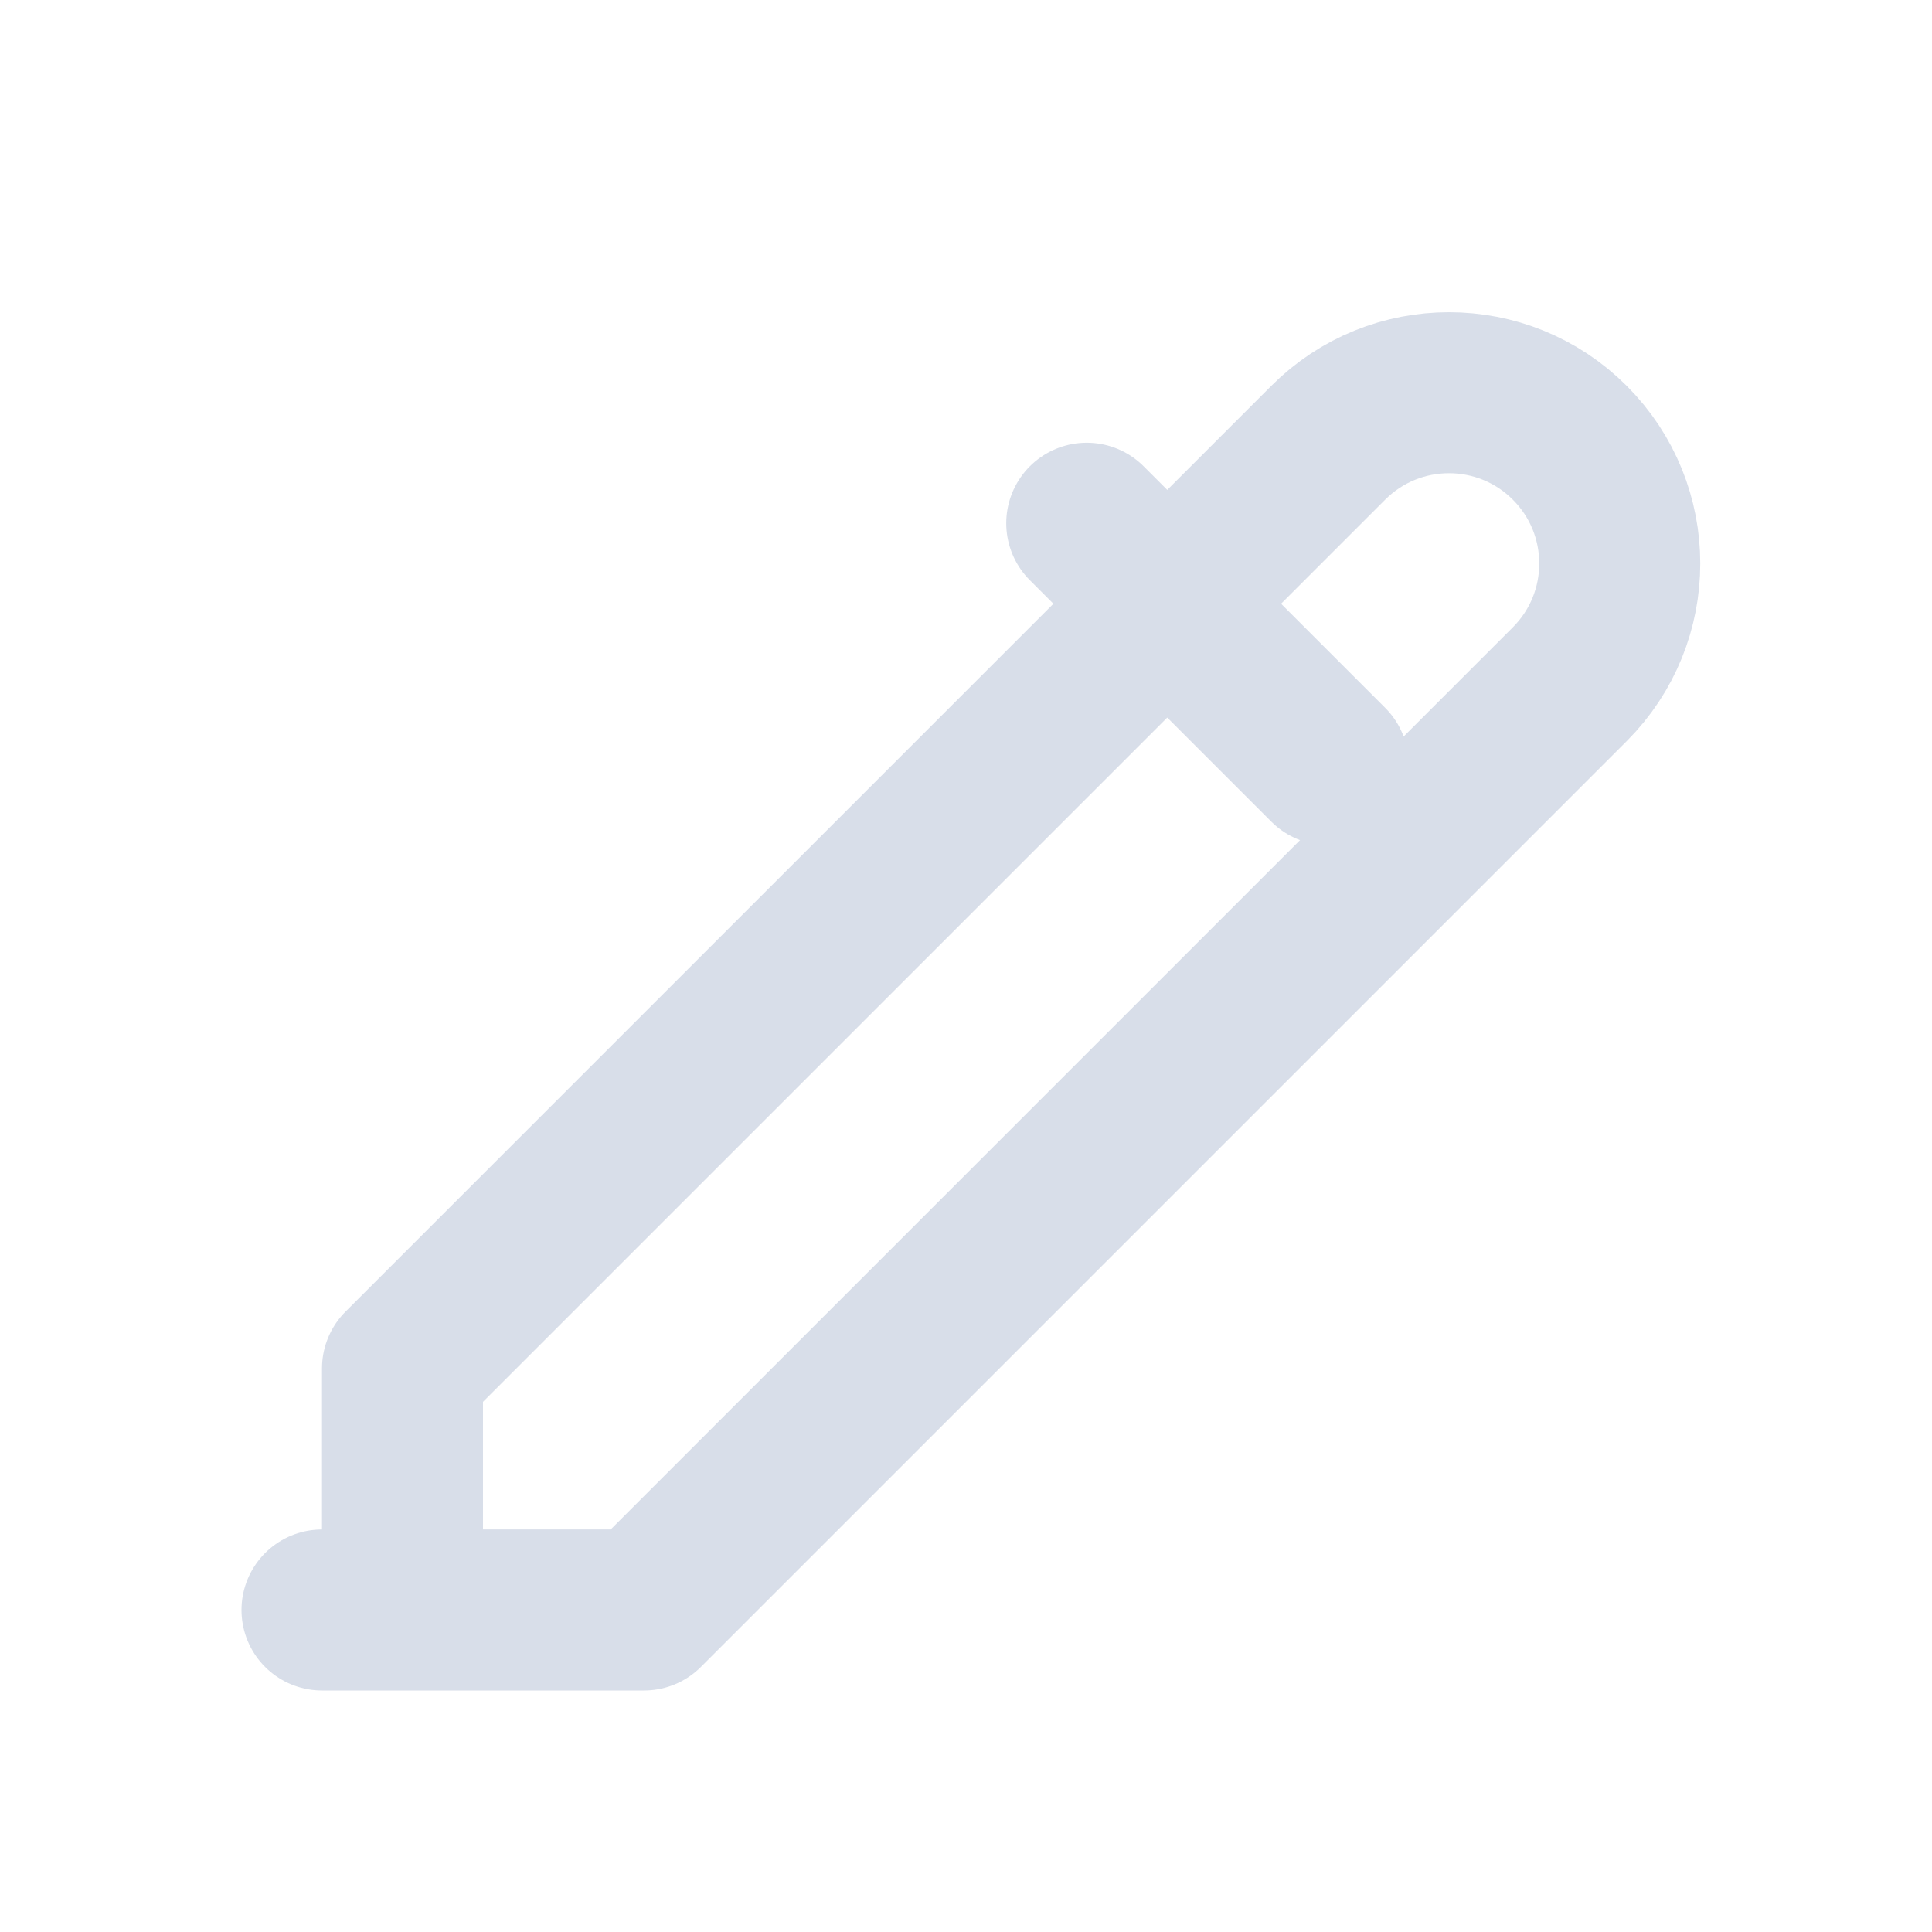
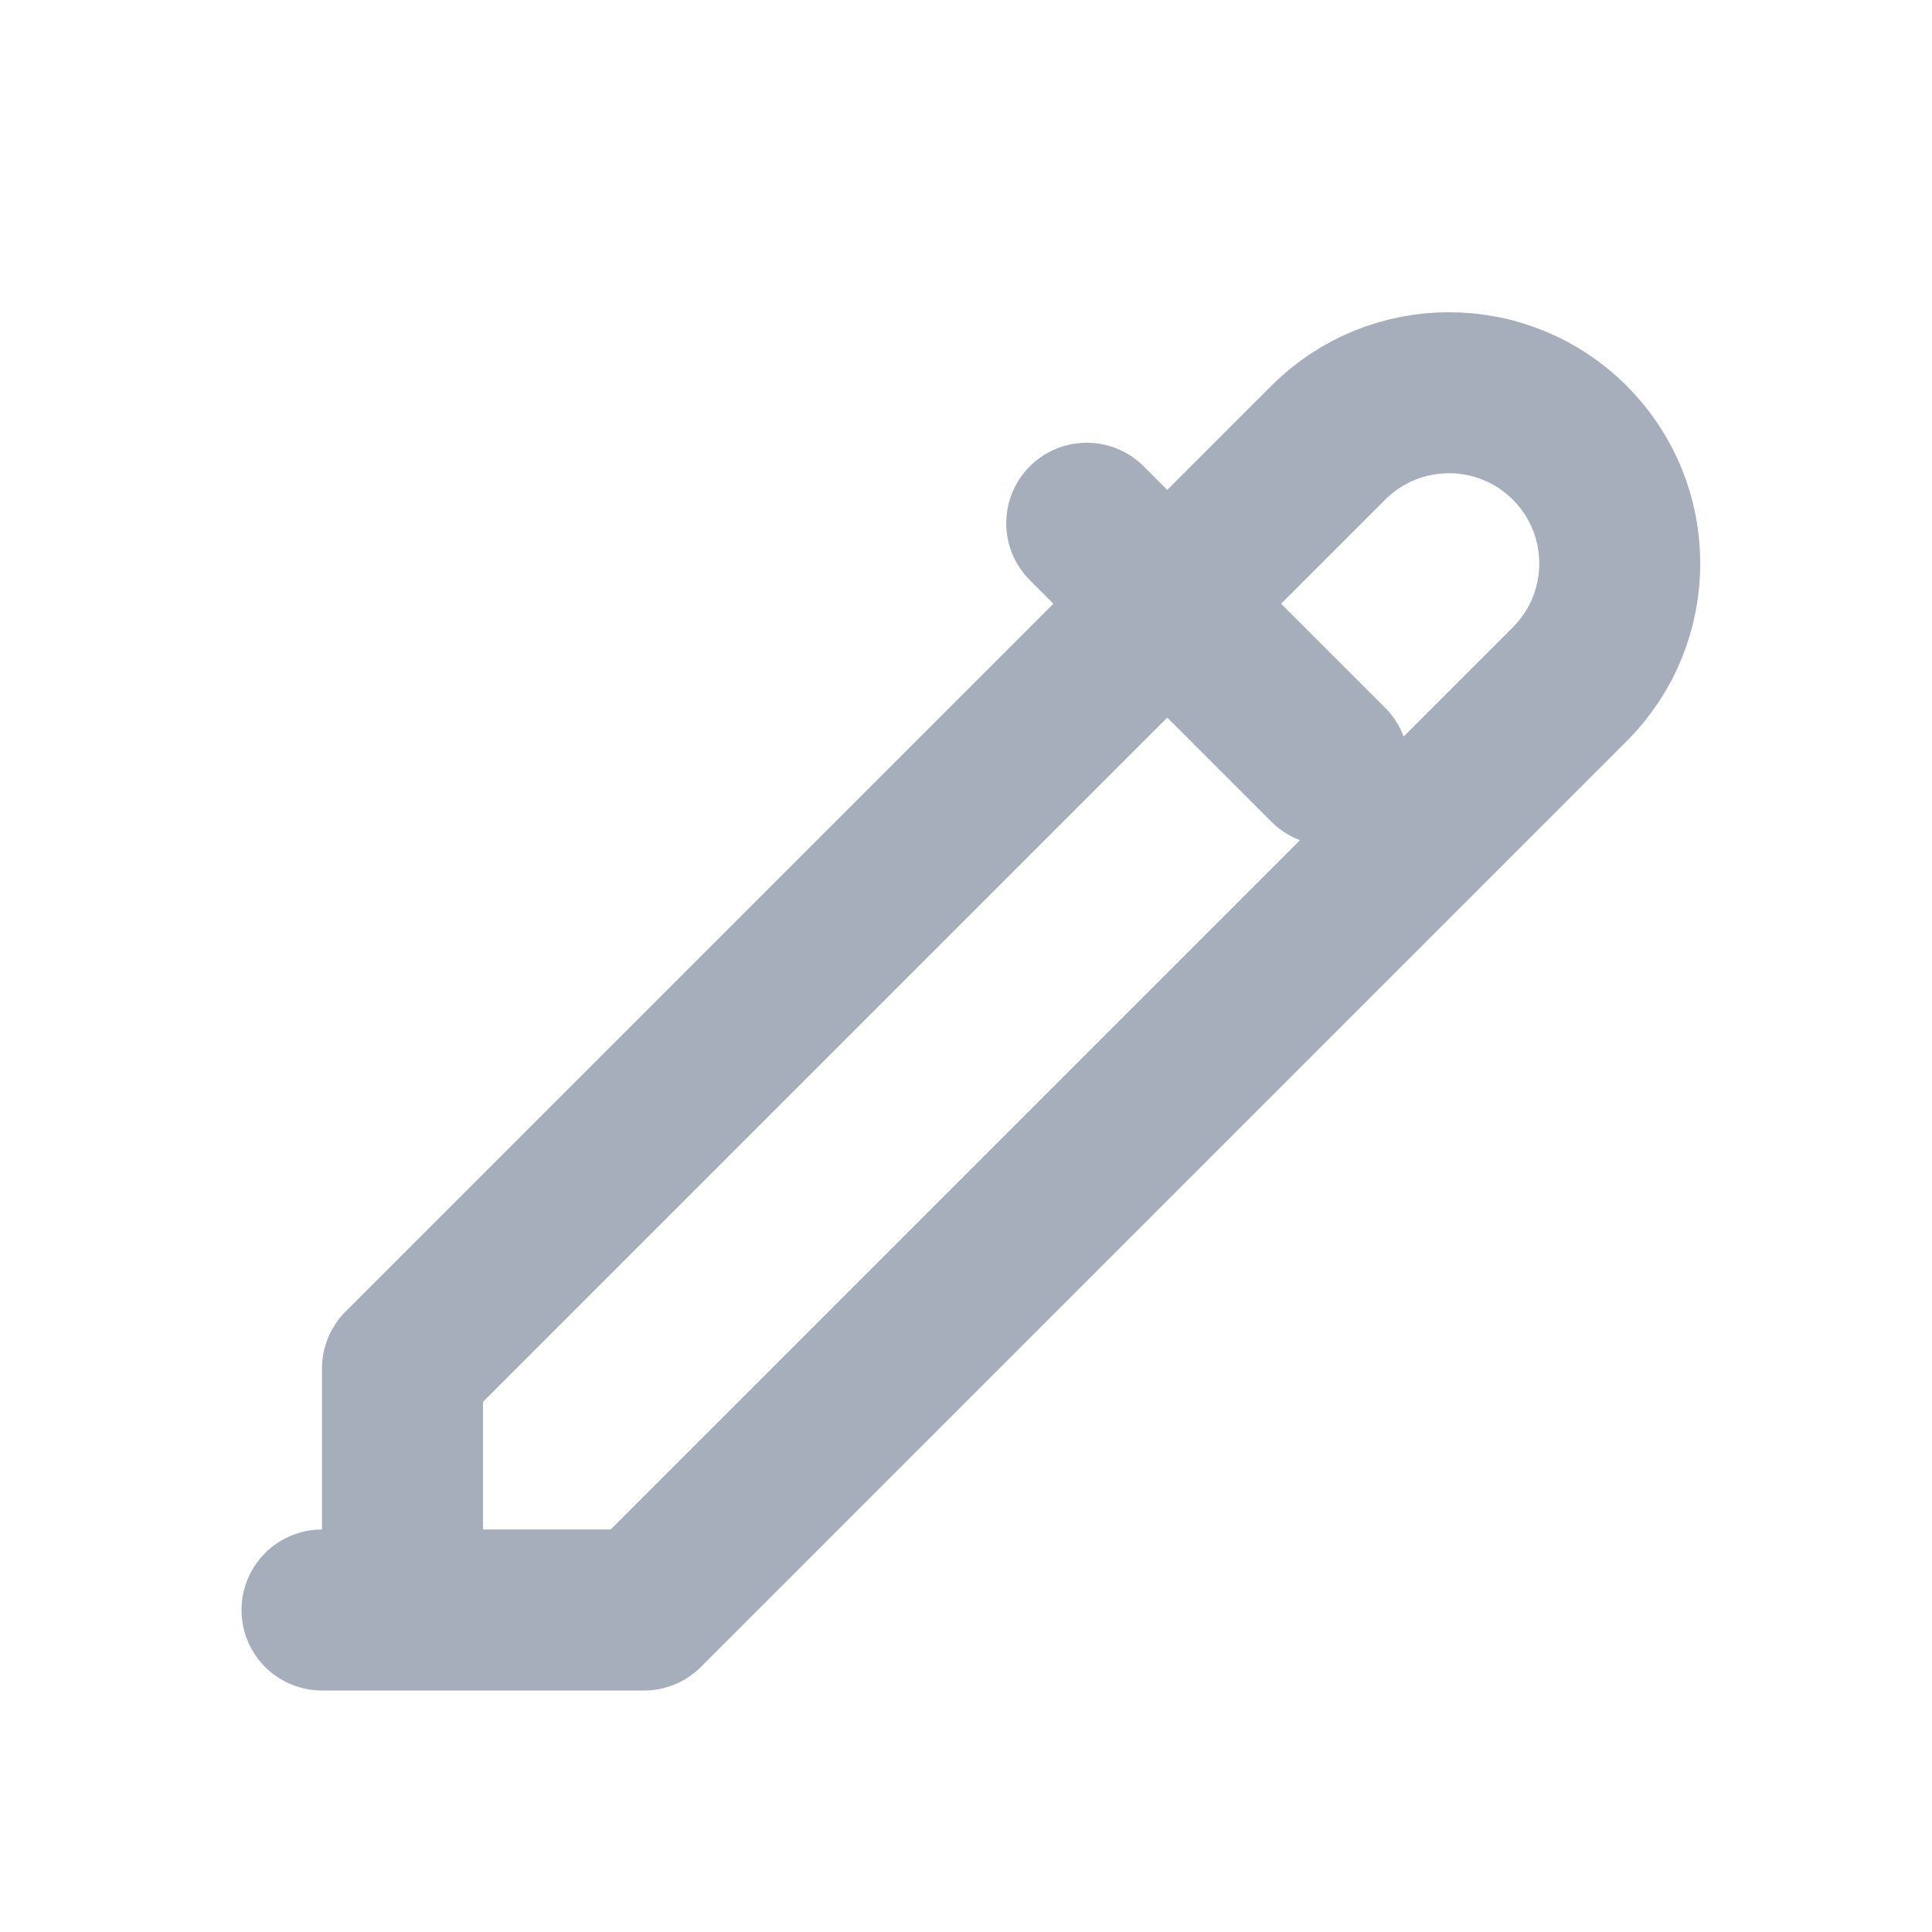
- <svg xmlns="http://www.w3.org/2000/svg" width="24" height="24" viewBox="0 0 24 24" fill="none" stroke="#d8dee9" stroke-width="2" stroke-linecap="round" stroke-linejoin="round">
+ <svg xmlns="http://www.w3.org/2000/svg" width="24" height="24" viewBox="0 0 24 24" fill="none" stroke="#a6adbb" stroke-width="2" stroke-linecap="round" stroke-linejoin="round">
  <path d="M4 20h4L19.5 8.5a2.1 2.1 0 0 0-3-3L5 17v3z" />
  <path d="M13.5 6.5l3 3" />
</svg>
